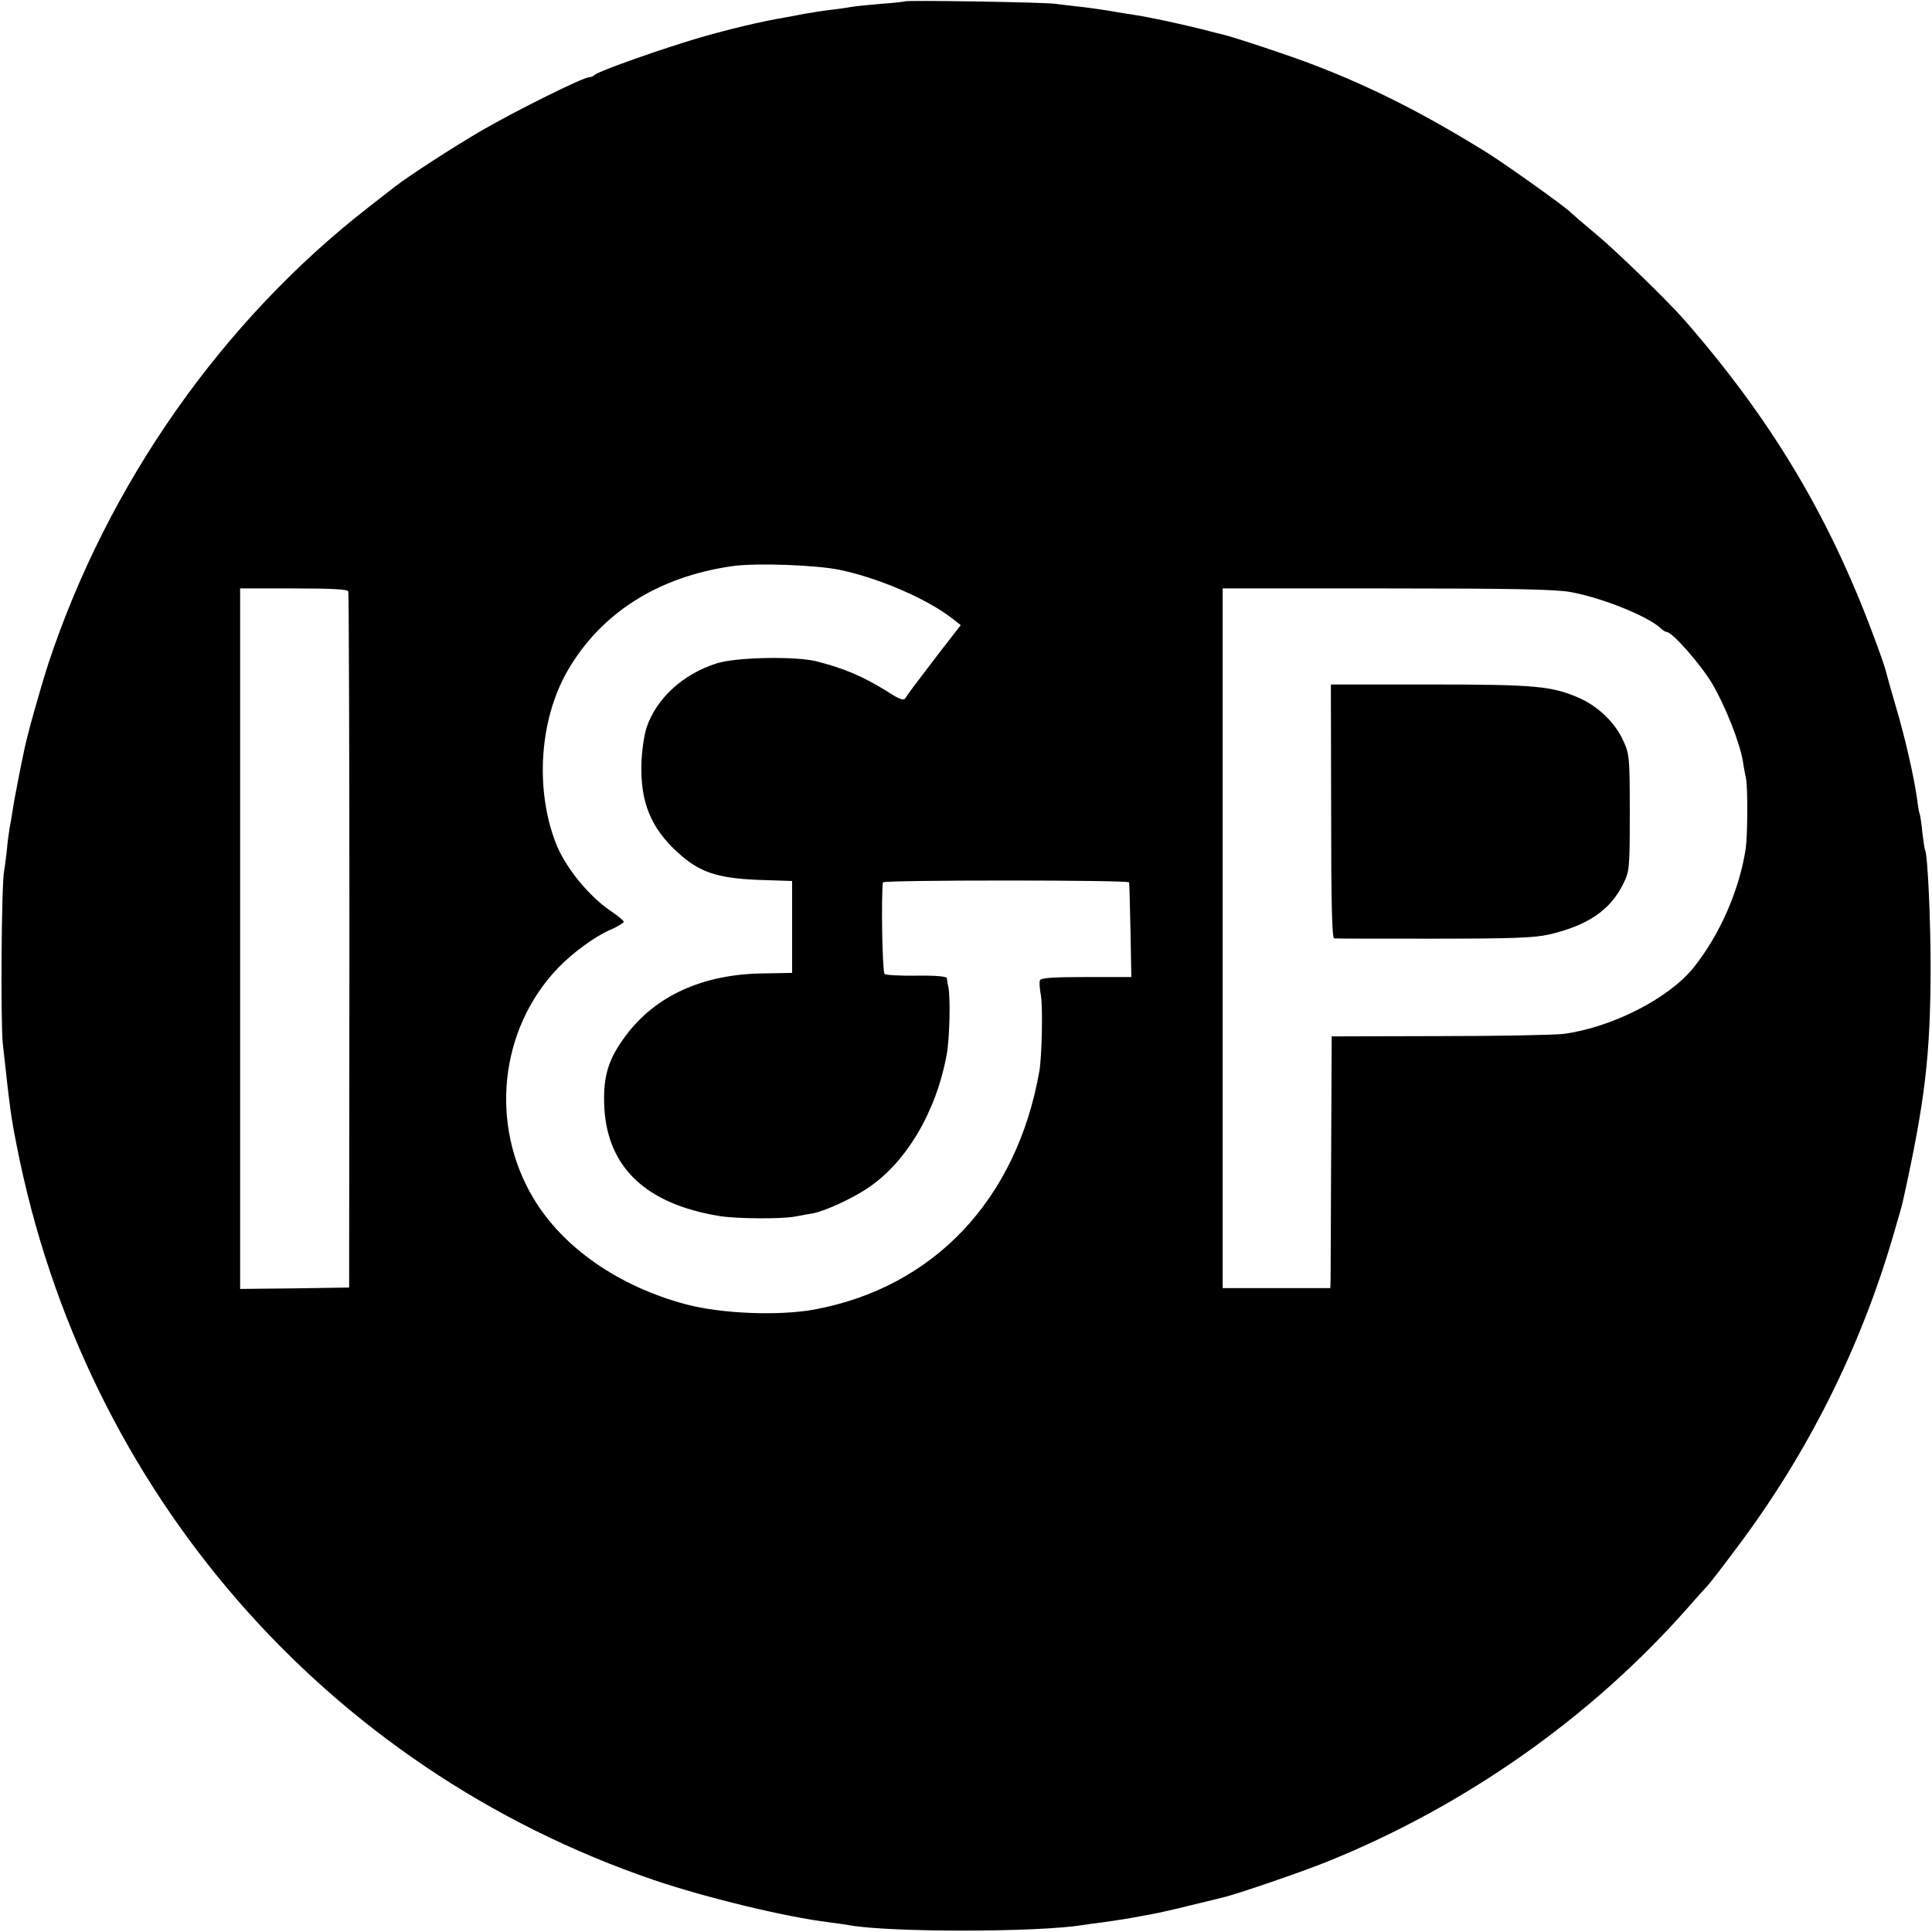
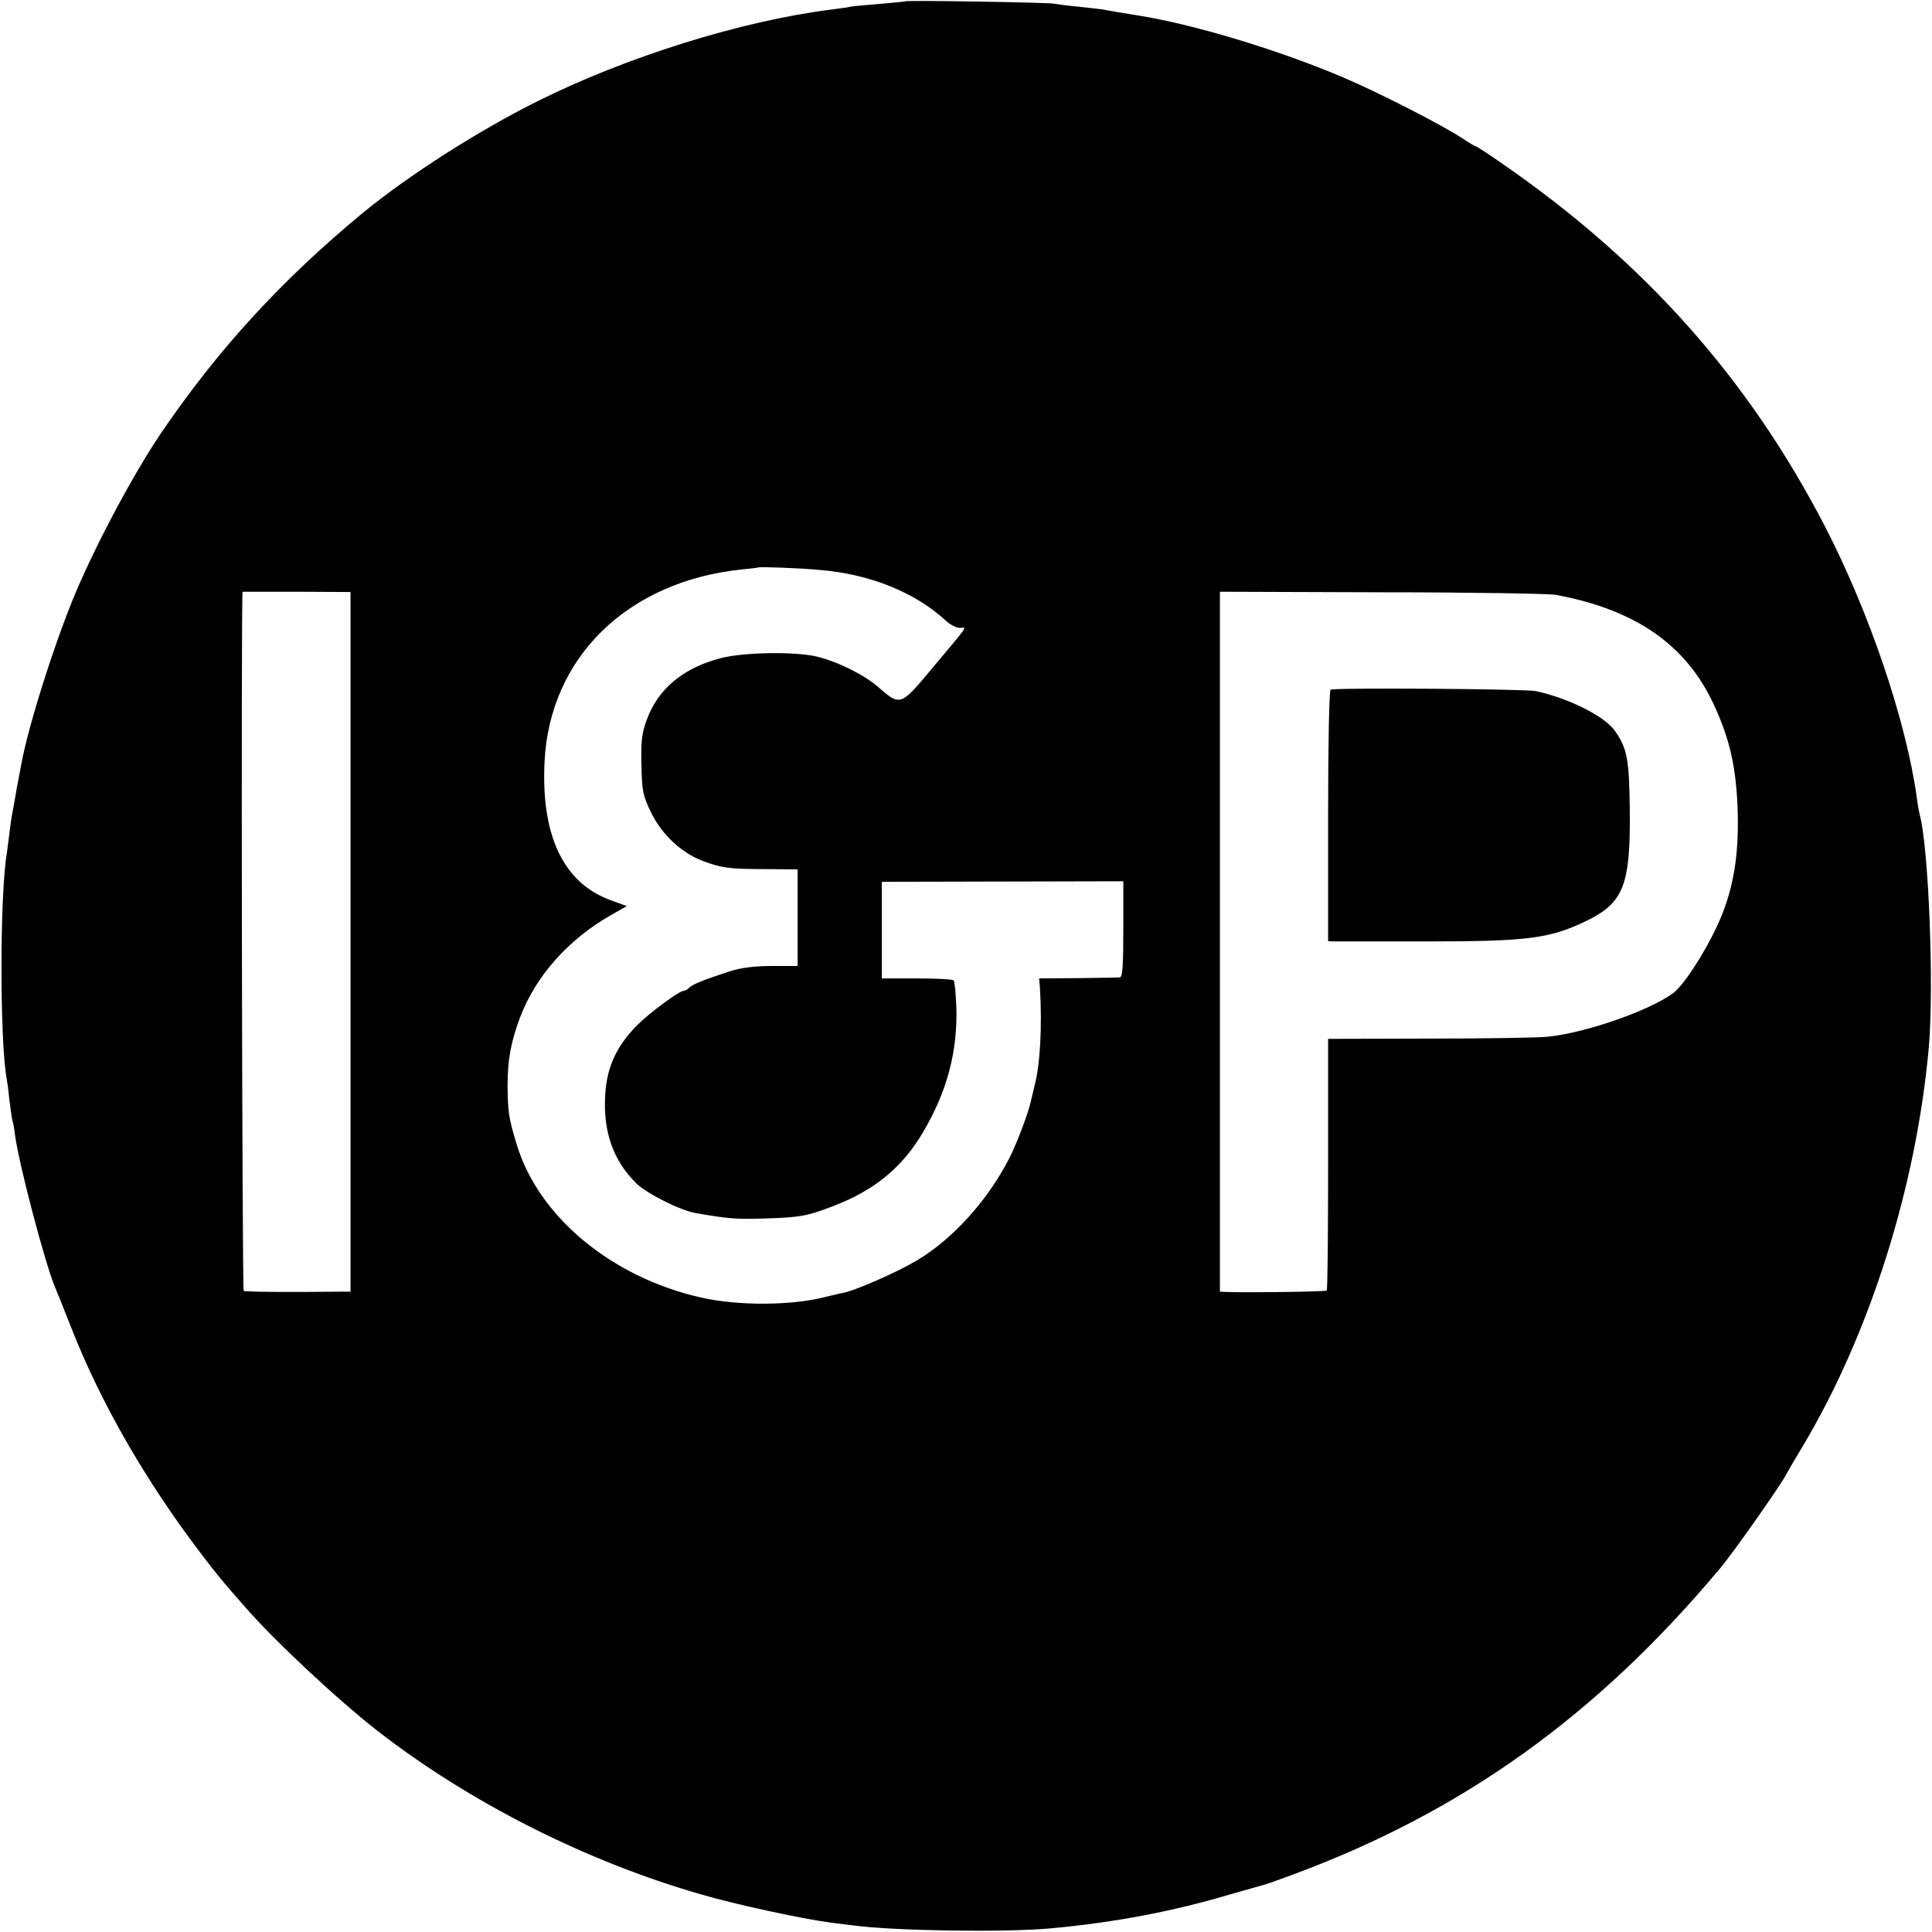
<svg xmlns="http://www.w3.org/2000/svg" version="1.0" width="700pt" height="700pt" viewBox="0 0 700 700" preserveAspectRatio="xMidYMid meet">
  <g transform="translate(0,700) scale(0.1,-0.1)" fill="#000000" stroke="none">
-     <path d="M3278 6995 c-1 -1 -41 -6 -88 -9 -47 -4 -94 -9 -105 -11 -11 -2 -42 -7 -70 -10 -27 -3 -72 -10 -100 -15 -27 -5 -61 -12 -75 -14 -83 -14 -199 -42 -300 -71 -131 -38 -370 -122 -385 -136 -5 -5 -14 -9 -21 -9 -21 0 -263 -120 -389 -193 -103 -60 -265 -165 -315 -204 -8 -6 -51 -40 -95 -74 -531 -413 -945 -1004 -1160 -1654 -32 -100 -79 -266 -90 -326 -3 -13 -12 -58 -20 -99 -8 -41 -17 -89 -19 -105 -3 -17 -7 -45 -11 -64 -3 -18 -8 -54 -10 -80 -3 -25 -7 -59 -10 -76 -10 -51 -13 -546 -5 -625 27 -245 29 -262 51 -373 245 -1248 1118 -2253 2309 -2659 189 -64 478 -134 635 -153 28 -4 61 -8 75 -11 155 -26 679 -25 842 1 13 2 46 7 73 10 71 10 87 13 115 18 14 3 43 8 65 12 22 4 85 18 140 32 55 13 107 26 115 28 49 11 291 94 384 132 496 201 949 520 1296 912 36 41 70 79 77 86 7 7 55 69 107 139 255 339 447 722 566 1131 18 61 34 117 35 125 80 361 99 525 100 840 0 183 -11 415 -20 430 -2 3 -6 32 -10 64 -3 33 -8 62 -9 65 -2 3 -7 29 -10 56 -11 79 -43 221 -77 335 -17 58 -34 119 -38 135 -5 17 -25 75 -46 130 -162 433 -372 781 -685 1139 -60 68 -242 245 -320 310 -47 39 -87 74 -90 77 -13 16 -231 171 -299 214 -224 139 -415 237 -626 318 -84 33 -302 105 -335 112 -8 2 -42 10 -75 19 -71 18 -196 45 -245 52 -19 3 -60 9 -91 15 -31 5 -81 12 -110 15 -30 3 -67 8 -84 10 -34 6 -542 14 -547 9z m-234 -2060 c142 -30 315 -105 405 -175 l32 -25 -80 -103 c-94 -123 -109 -143 -120 -161 -7 -10 -20 -6 -62 21 -91 57 -159 86 -261 112 -77 19 -294 15 -363 -8 -121 -39 -216 -126 -252 -231 -9 -27 -18 -87 -19 -133 -4 -137 34 -232 131 -320 78 -72 143 -94 293 -100 l122 -4 0 -167 0 -166 -112 -2 c-213 -4 -382 -81 -489 -223 -64 -85 -83 -146 -80 -250 7 -226 148 -362 418 -406 62 -10 224 -11 273 -2 25 5 55 10 66 12 43 8 141 53 196 90 141 93 250 277 288 485 11 59 14 207 6 246 -3 11 -5 25 -5 31 -1 6 -39 10 -108 9 -60 -1 -112 2 -118 6 -8 6 -13 281 -6 332 1 9 891 9 892 0 1 -5 3 -83 5 -175 l3 -168 -164 0 c-120 0 -164 -3 -167 -12 -3 -7 -1 -30 3 -52 8 -43 4 -221 -5 -276 -82 -467 -383 -785 -817 -865 -129 -23 -334 -15 -463 19 -244 65 -446 205 -553 384 -160 267 -123 612 87 833 53 56 137 117 191 140 27 12 49 25 49 29 0 4 -19 20 -41 35 -85 56 -173 164 -207 255 -74 196 -56 445 44 619 121 210 329 342 599 380 84 12 304 4 389 -14z m-1782 -78 c2 -7 4 -577 4 -1267 l-1 -1255 -198 -3 -197 -2 0 1269 0 1269 194 0 c140 0 196 -3 198 -11z m4428 -2 c116 -21 281 -88 328 -132 7 -7 17 -13 21 -13 20 0 122 -116 164 -186 48 -81 102 -218 112 -284 3 -20 8 -47 11 -60 7 -34 6 -205 -1 -255 -23 -151 -94 -312 -189 -431 -90 -112 -297 -217 -471 -240 -33 -4 -235 -8 -450 -8 l-390 -1 -2 -425 c-1 -234 -2 -439 -2 -456 l-1 -31 -195 0 -195 0 0 1267 0 1268 593 0 c451 0 610 -3 667 -13z" />
-     <path d="M4823 4060 c0 -331 3 -460 11 -460 6 -1 169 -1 362 -1 278 0 364 3 416 15 141 33 222 88 269 183 23 46 24 57 24 258 0 199 -1 213 -24 262 -28 63 -90 123 -157 153 -100 44 -157 50 -540 50 l-362 0 1 -460z" />
+     <path d="M3278 6995 c-1 -1 -42 -5 -89 -9 -47 -4 -95 -8 -106 -10 -11 -3 -44 -7 -74 -11 -323 -41 -740 -171 -1062 -332 -213 -106 -468 -269 -632 -404 -293 -242 -524 -493 -732 -799 -96 -142 -228 -387 -308 -575 -74 -175 -173 -485 -198 -625 -3 -14 -10 -54 -17 -90 -6 -36 -13 -76 -16 -90 -3 -14 -7 -45 -10 -70 -3 -25 -7 -56 -9 -70 -26 -149 -26 -680 -1 -817 2 -10 7 -45 10 -78 4 -33 9 -67 11 -75 3 -8 7 -31 9 -50 14 -107 111 -475 146 -555 5 -11 30 -74 56 -140 107 -275 273 -563 473 -825 63 -82 74 -96 156 -189 105 -122 342 -343 485 -454 334 -259 756 -472 1171 -591 126 -37 369 -89 469 -102 30 -4 66 -8 80 -10 148 -20 547 -26 715 -11 230 21 443 61 651 123 66 19 126 36 134 38 8 3 52 18 97 35 615 228 1102 578 1548 1112 46 55 217 298 235 334 3 6 31 54 64 109 241 405 408 934 454 1436 20 221 0 734 -33 850 -2 8 -7 35 -10 60 -39 280 -173 674 -334 985 -276 532 -649 952 -1162 1308 -53 37 -99 67 -102 67 -3 0 -25 13 -49 29 -67 45 -301 165 -428 219 -234 100 -544 194 -747 226 -33 5 -116 19 -123 21 -3 1 -41 5 -85 10 -44 4 -89 10 -100 12 -25 4 -532 13 -537 8z m-308 -2060 c182 -15 345 -81 456 -183 17 -16 41 -28 53 -27 25 2 33 14 -103 -148 -112 -135 -115 -136 -193 -67 -52 45 -146 92 -223 111 -78 19 -269 16 -350 -6 -135 -35 -227 -112 -267 -224 -18 -48 -21 -78 -19 -163 2 -93 5 -110 34 -170 40 -82 110 -148 190 -178 67 -25 93 -29 235 -29 l107 -1 0 -175 0 -175 -92 0 c-64 0 -112 -6 -153 -19 -95 -31 -135 -47 -147 -59 -7 -7 -16 -12 -21 -12 -16 0 -123 -79 -169 -125 -74 -75 -109 -151 -115 -249 -9 -136 29 -242 114 -325 39 -37 159 -97 213 -106 114 -20 145 -23 245 -20 133 4 158 8 256 46 149 57 250 141 324 268 87 147 125 293 120 452 -2 50 -6 94 -10 97 -4 4 -64 7 -133 7 l-127 0 0 175 0 175 438 1 437 1 0 -174 c0 -131 -3 -173 -12 -174 -7 -1 -76 -2 -153 -3 l-140 -1 3 -35 c8 -137 1 -279 -20 -355 -5 -22 -11 -47 -13 -55 -8 -39 -49 -149 -77 -204 -77 -153 -207 -297 -338 -374 -71 -42 -221 -108 -264 -116 -12 -2 -39 -9 -61 -14 -124 -33 -320 -34 -456 -3 -326 74 -590 295 -668 558 -28 93 -31 115 -32 208 0 96 12 159 45 248 57 151 176 285 334 374 l53 30 -60 22 c-169 62 -251 233 -238 500 18 380 302 656 717 698 30 3 56 6 57 7 4 3 151 -2 223 -9z m-1700 -1347 l0 -1268 -37 0 c-190 -2 -344 -1 -350 3 -6 4 -10 2530 -4 2533 0 0 89 0 196 0 l195 -1 0 -1267z m4365 1257 c290 -53 474 -181 574 -397 59 -126 82 -230 87 -388 5 -167 -18 -294 -75 -416 -50 -106 -123 -217 -161 -244 -90 -64 -315 -142 -450 -156 -36 -4 -230 -7 -431 -7 l-367 -1 0 -454 c0 -249 -2 -456 -5 -458 -4 -4 -285 -8 -364 -5 l-23 1 0 1268 0 1268 588 -2 c323 0 605 -5 627 -9z" />
+     <path d="M4821 4501 c-5 -4 -9 -192 -9 -458 l0 -453 21 -1 c12 0 162 0 334 0 371 0 450 10 588 78 128 64 153 130 150 399 -2 181 -9 223 -54 286 -37 53 -167 118 -286 144 -38 8 -731 13 -744 5z" />
  </g>
</svg>
